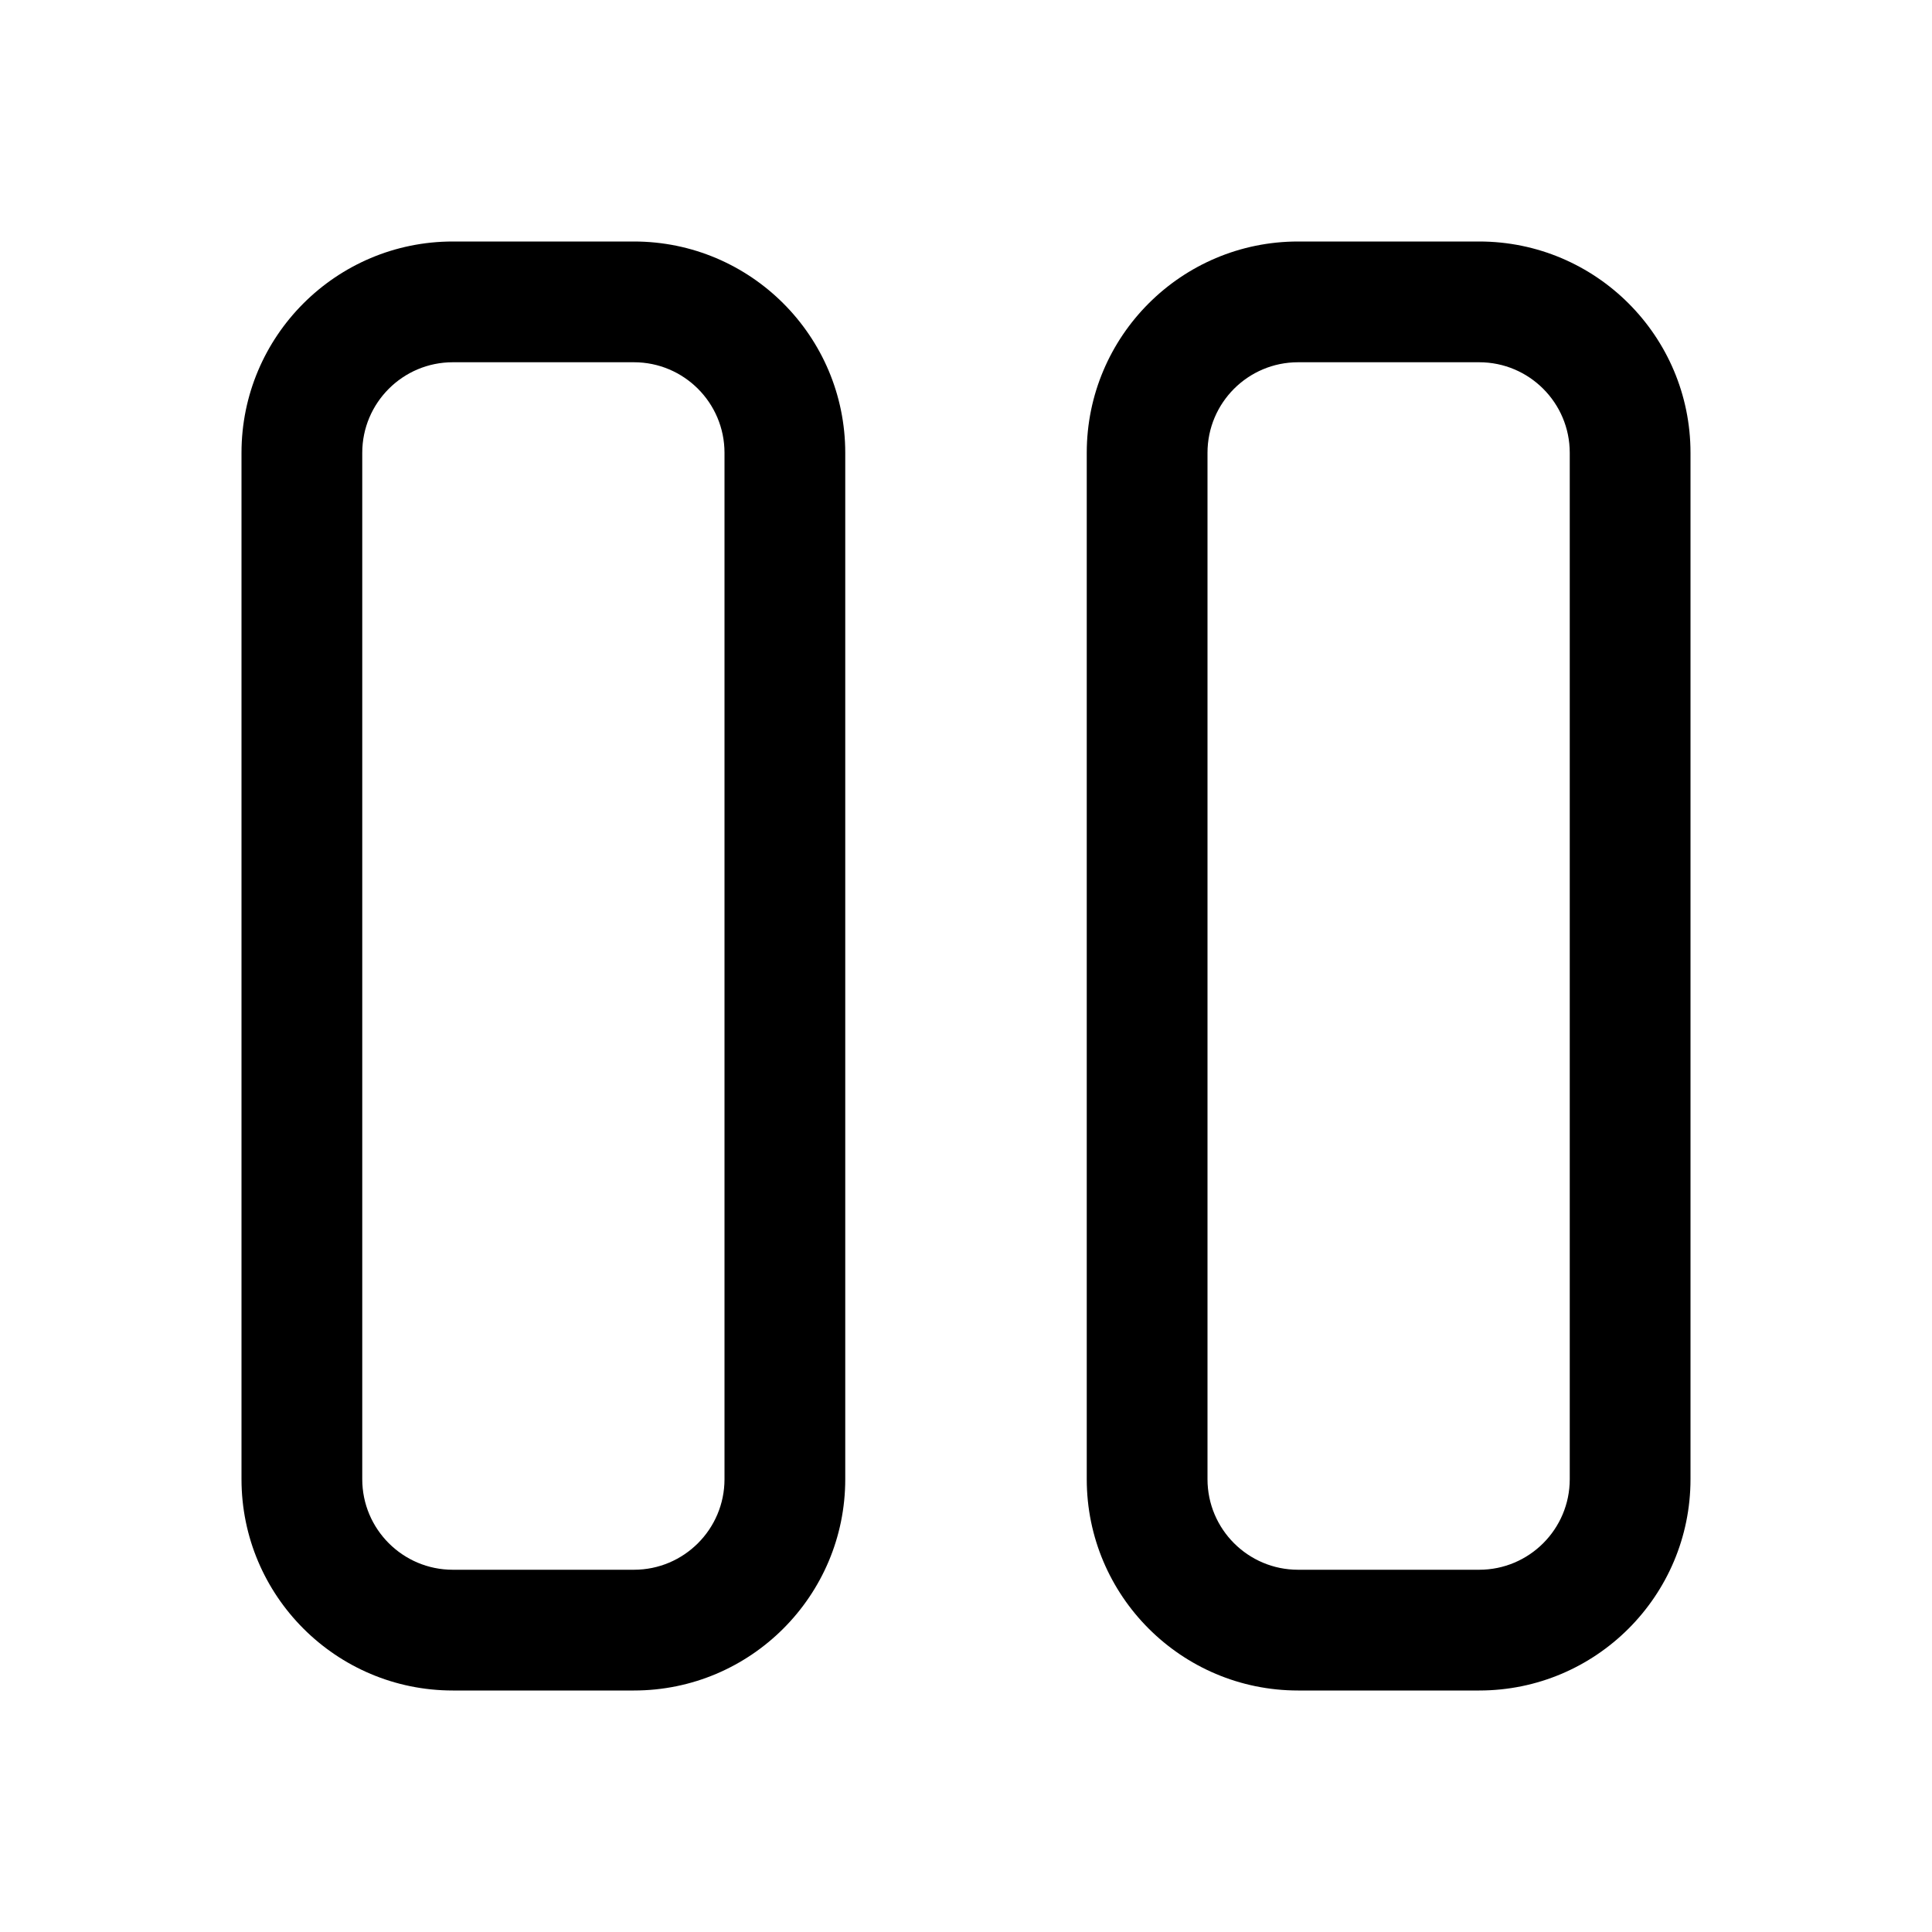
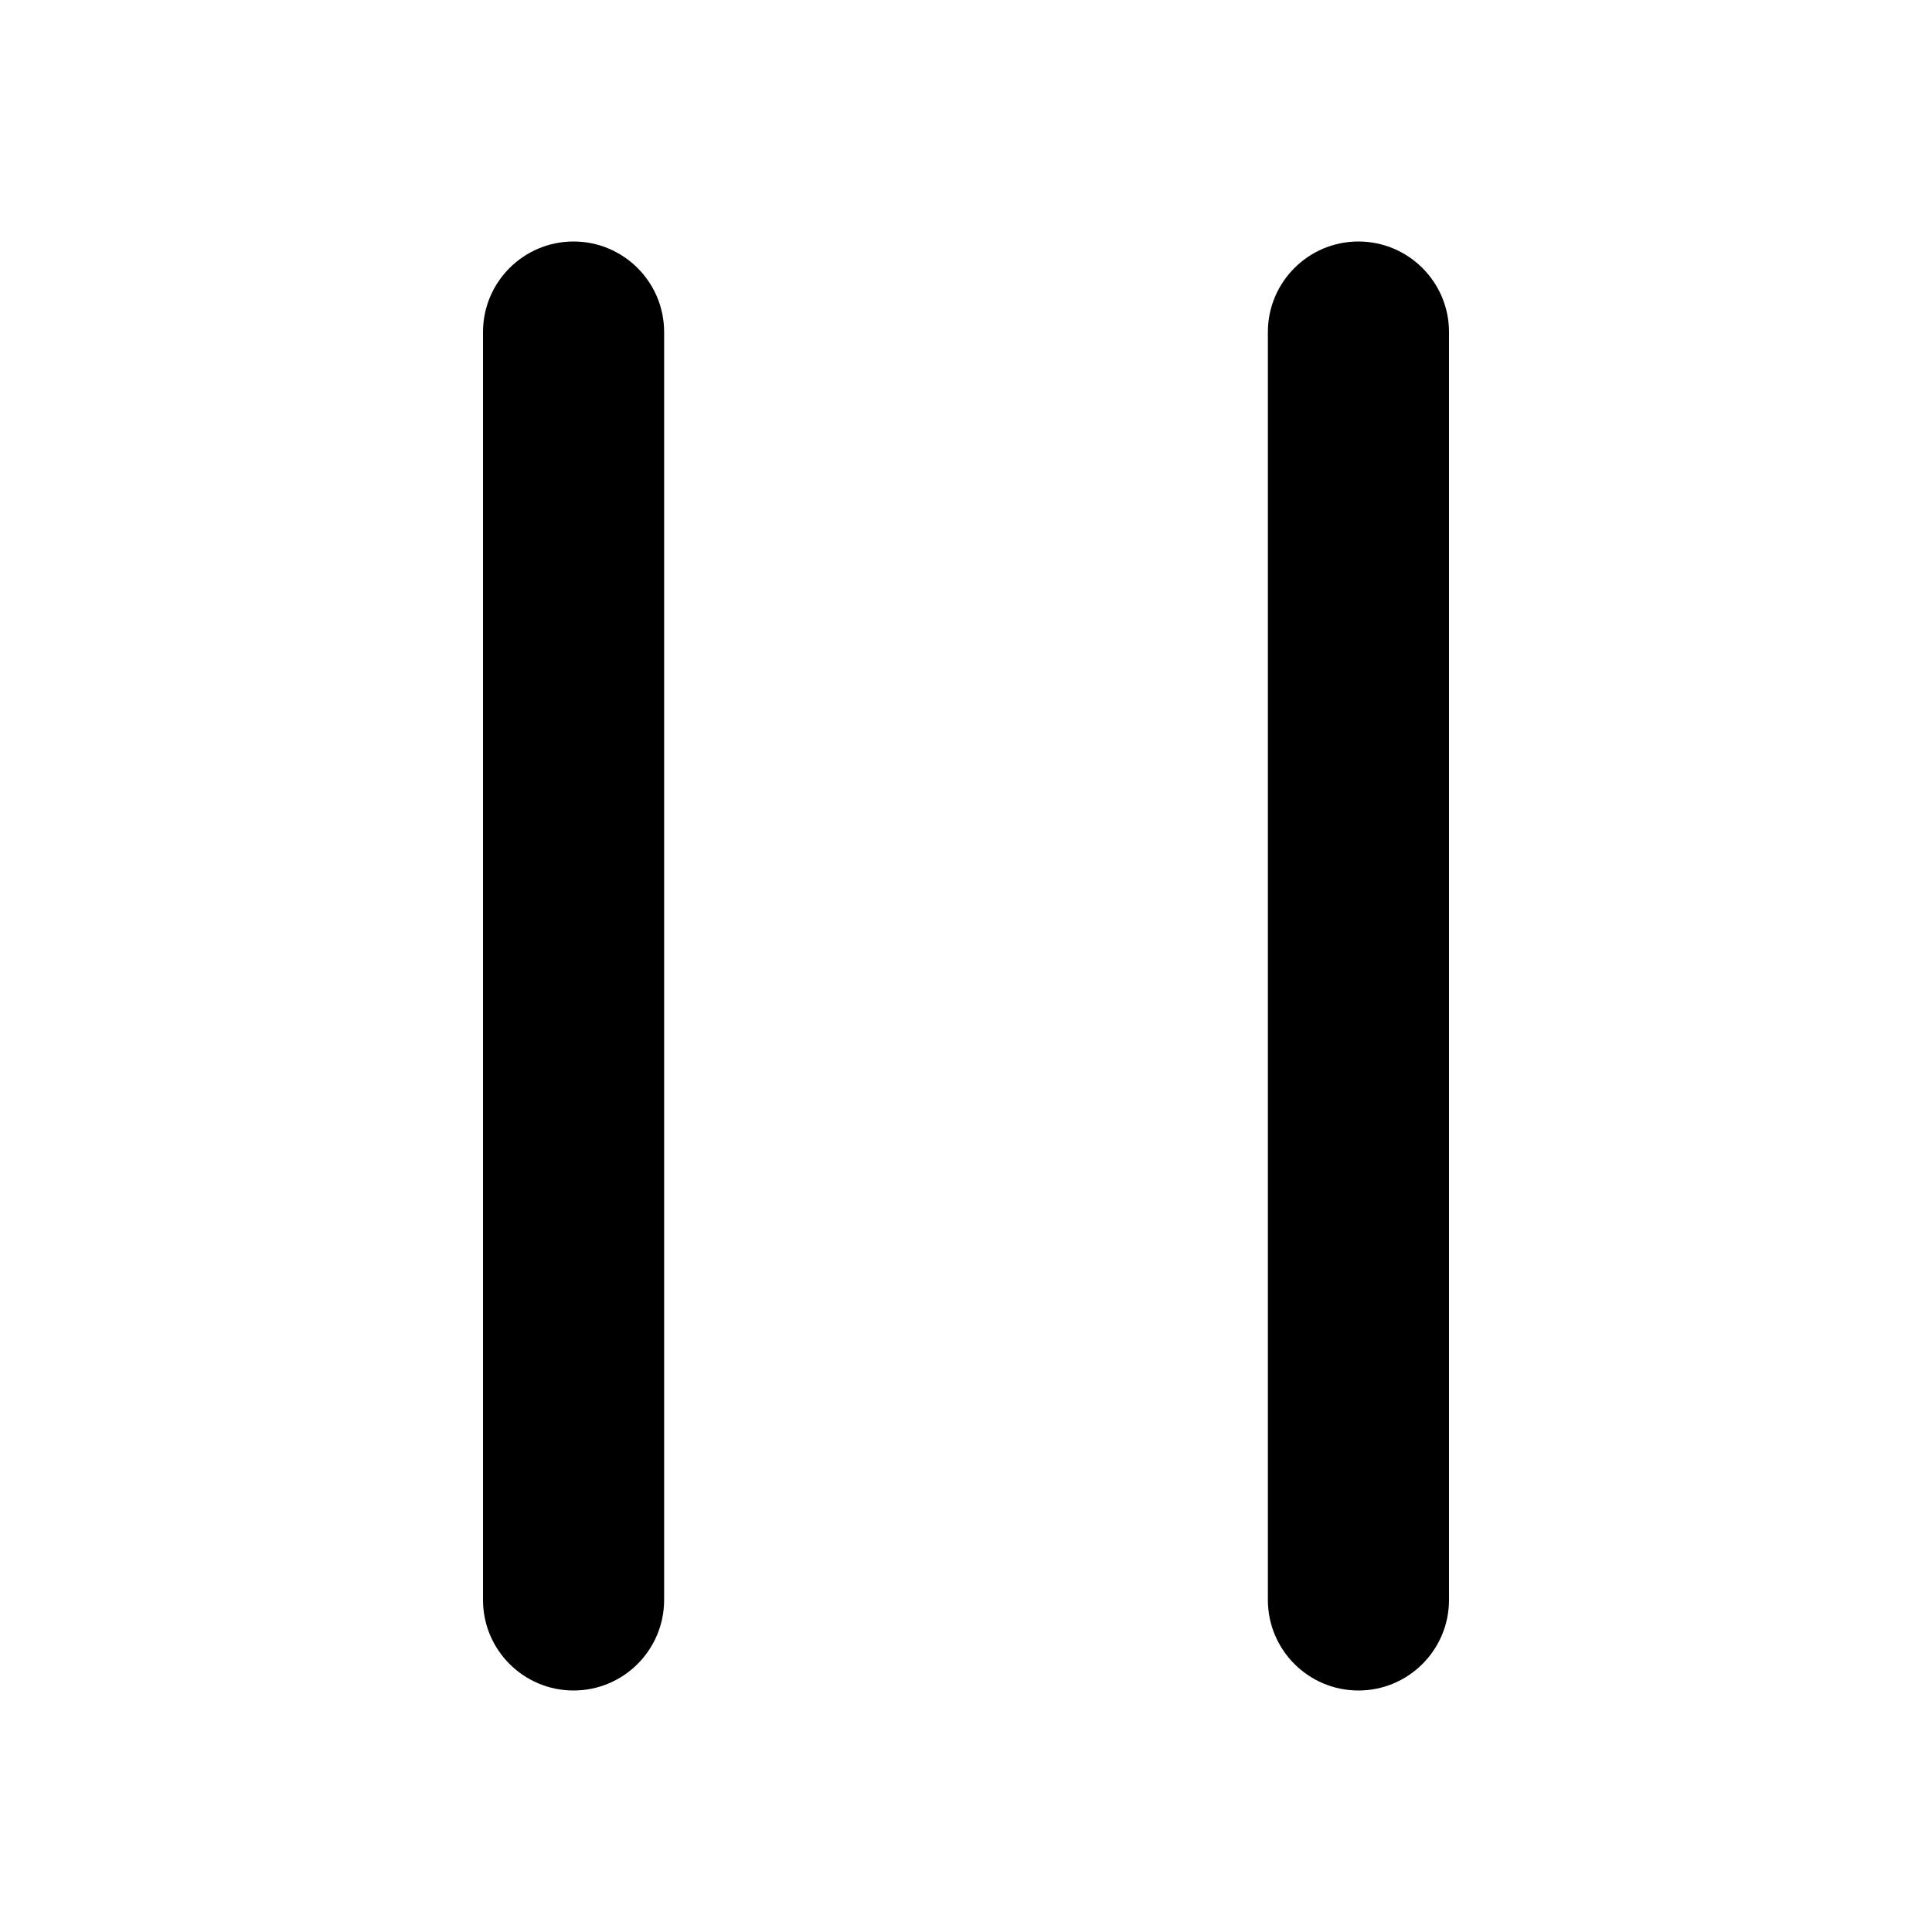
<svg xmlns="http://www.w3.org/2000/svg" width="16" height="16" viewBox="0 0 16 16" fill="currentColor">
-   <path d="M3.75 2C2.784 2 2 2.784 2 3.75V12.25C2 13.216 2.784 14 3.75 14H5.25C6.216 14 7 13.216 7 12.25V3.75C7 2.784 6.216 2 5.25 2H3.75ZM3 3.75C3 3.336 3.336 3 3.75 3H5.25C5.664 3 6 3.336 6 3.75V12.25C6 12.664 5.664 13 5.25 13H3.75C3.336 13 3 12.664 3 12.25V3.75ZM10.75 2C9.784 2 9 2.784 9 3.75V12.25C9 13.216 9.784 14 10.75 14H12.25C13.216 14 14 13.216 14 12.25V3.75C14 2.784 13.216 2 12.25 2H10.75ZM10 3.75C10 3.336 10.336 3 10.75 3H12.25C12.664 3 13 3.336 13 3.75V12.25C13 12.664 12.664 13 12.25 13H10.75C10.336 13 10 12.664 10 12.25V3.75Z" />
+   <path d="M5.5 2.75V13.25C5.5 13.664 5.164 14 4.75 14C4.336 14 4 13.664 4 13.25V2.75C4 2.336 4.336 2 4.75 2C5.164 2 5.5 2.336 5.5 2.75ZM11.25 2C10.836 2 10.5 2.336 10.5 2.75V13.25C10.5 13.664 10.836 14 11.25 14C11.664 14 12 13.664 12 13.25V2.75C12 2.336 11.664 2 11.25 2Z" />
</svg>
